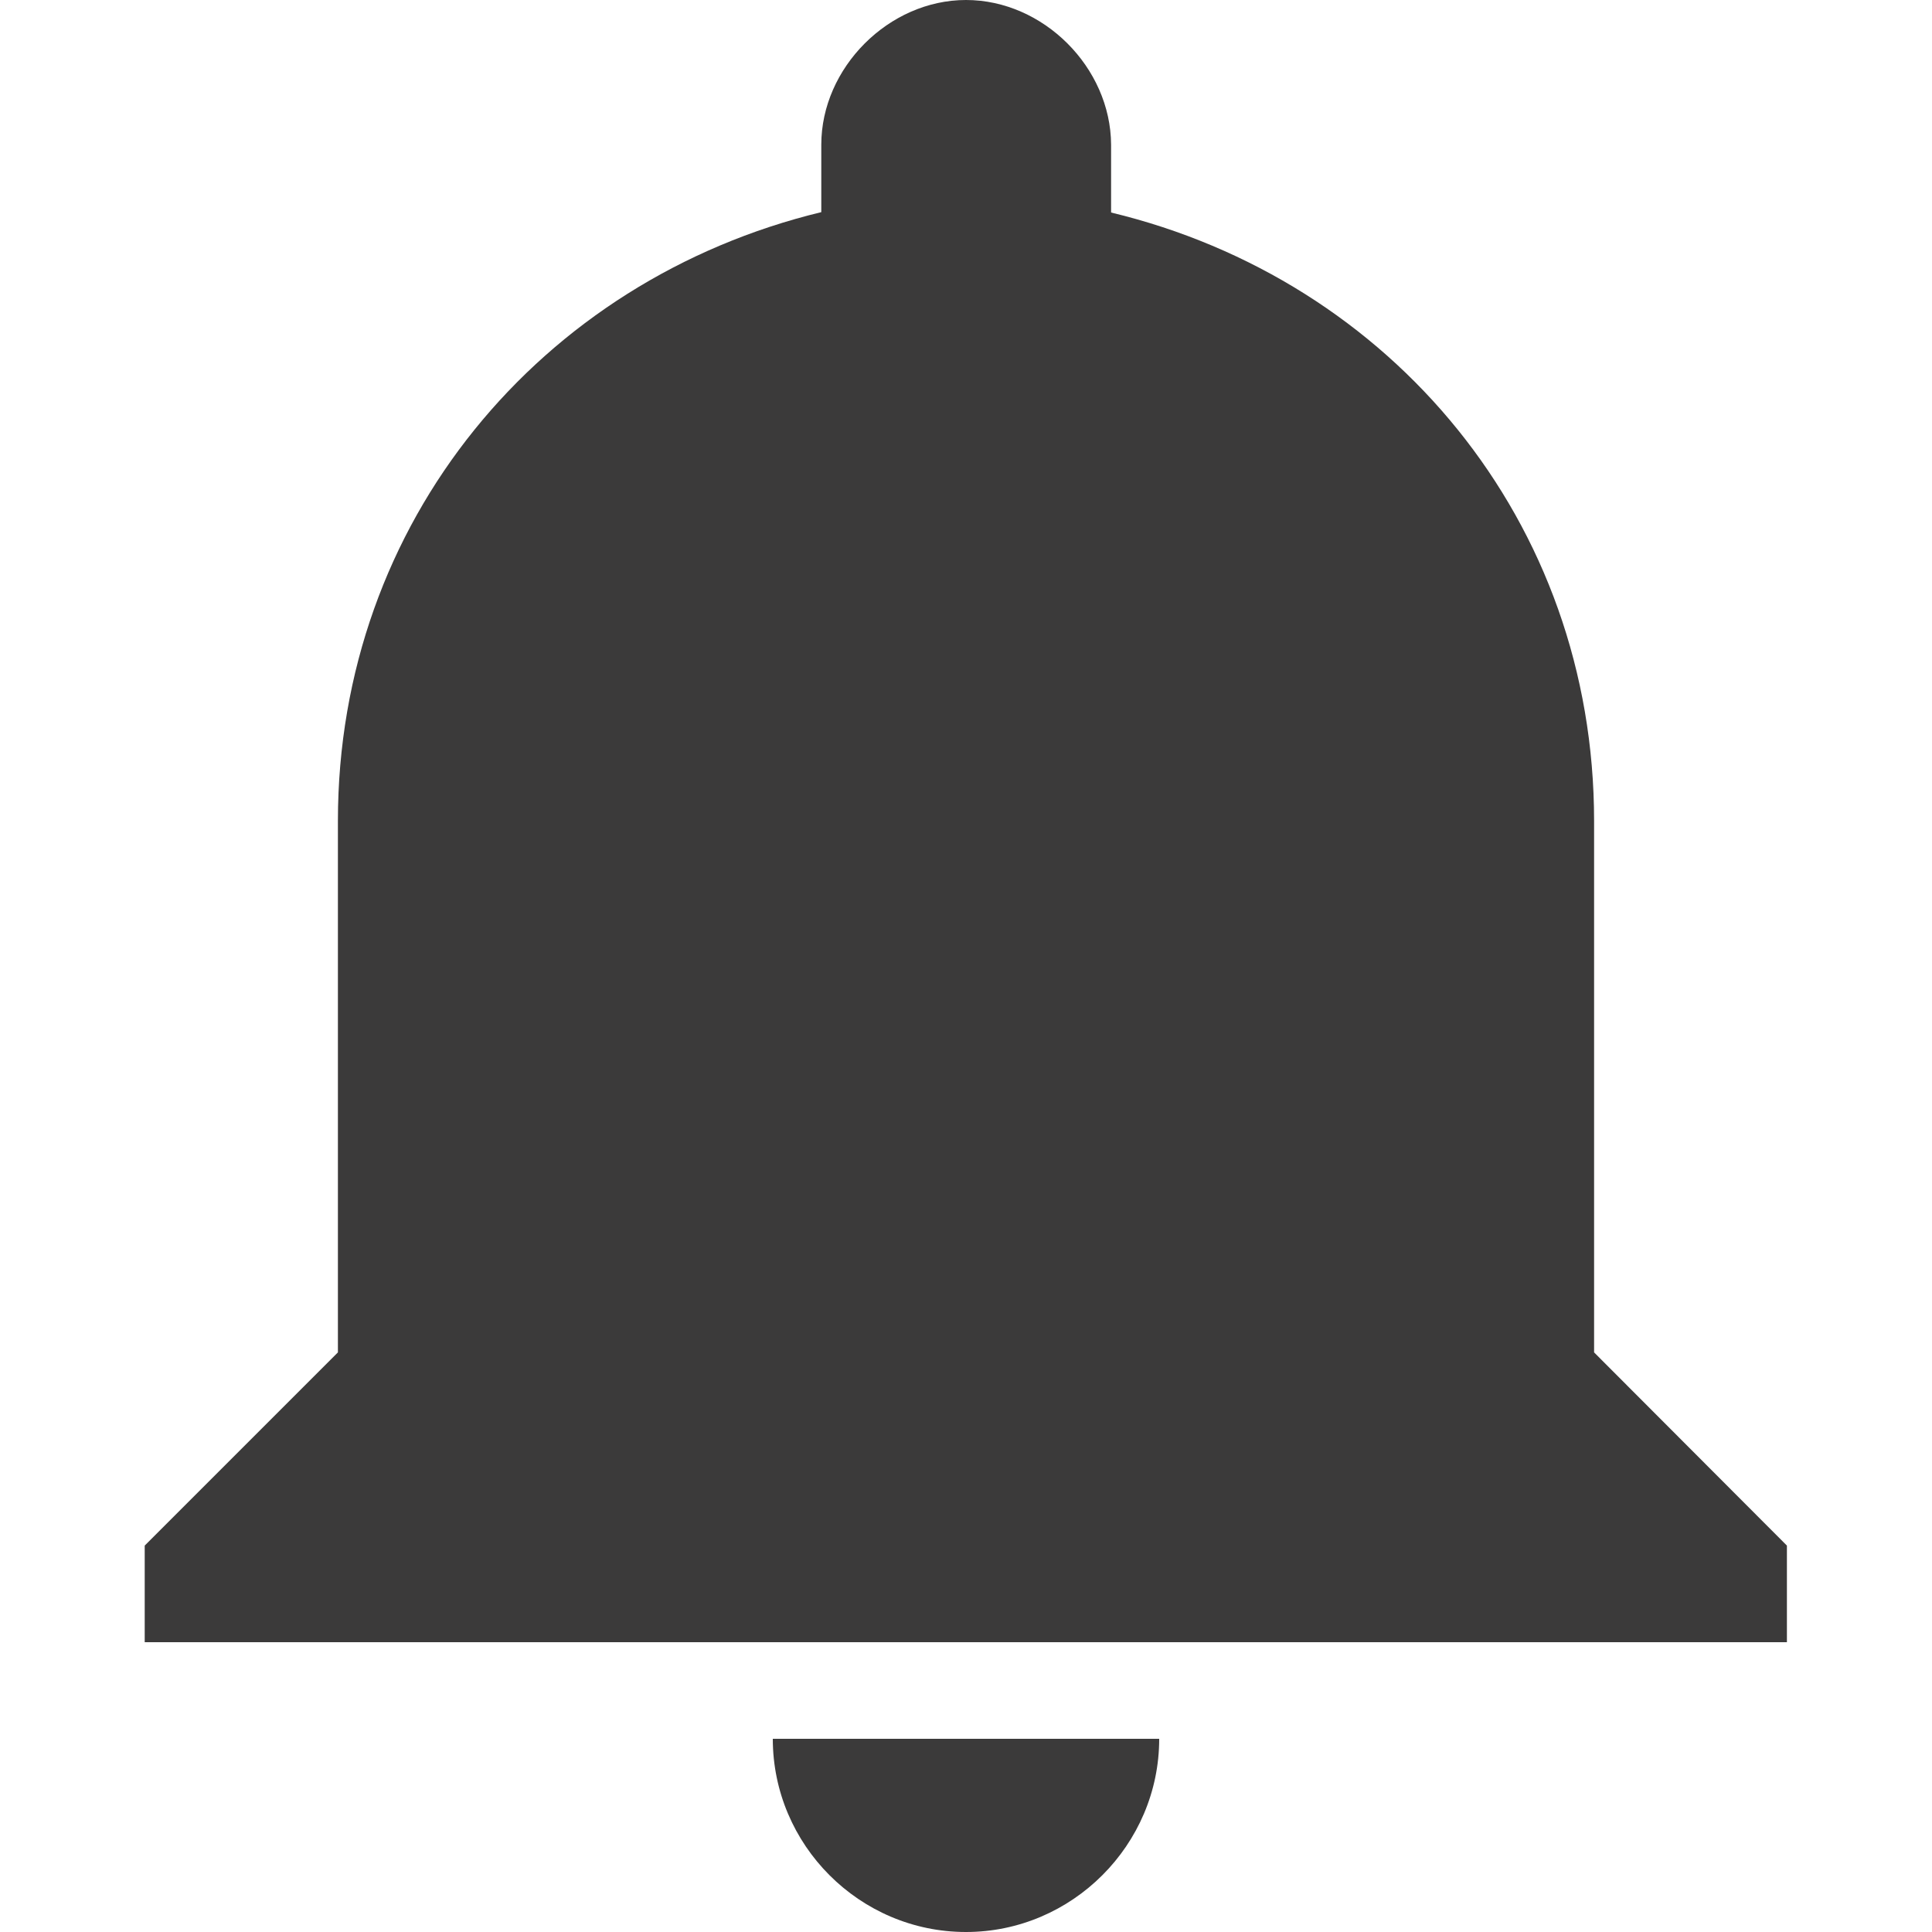
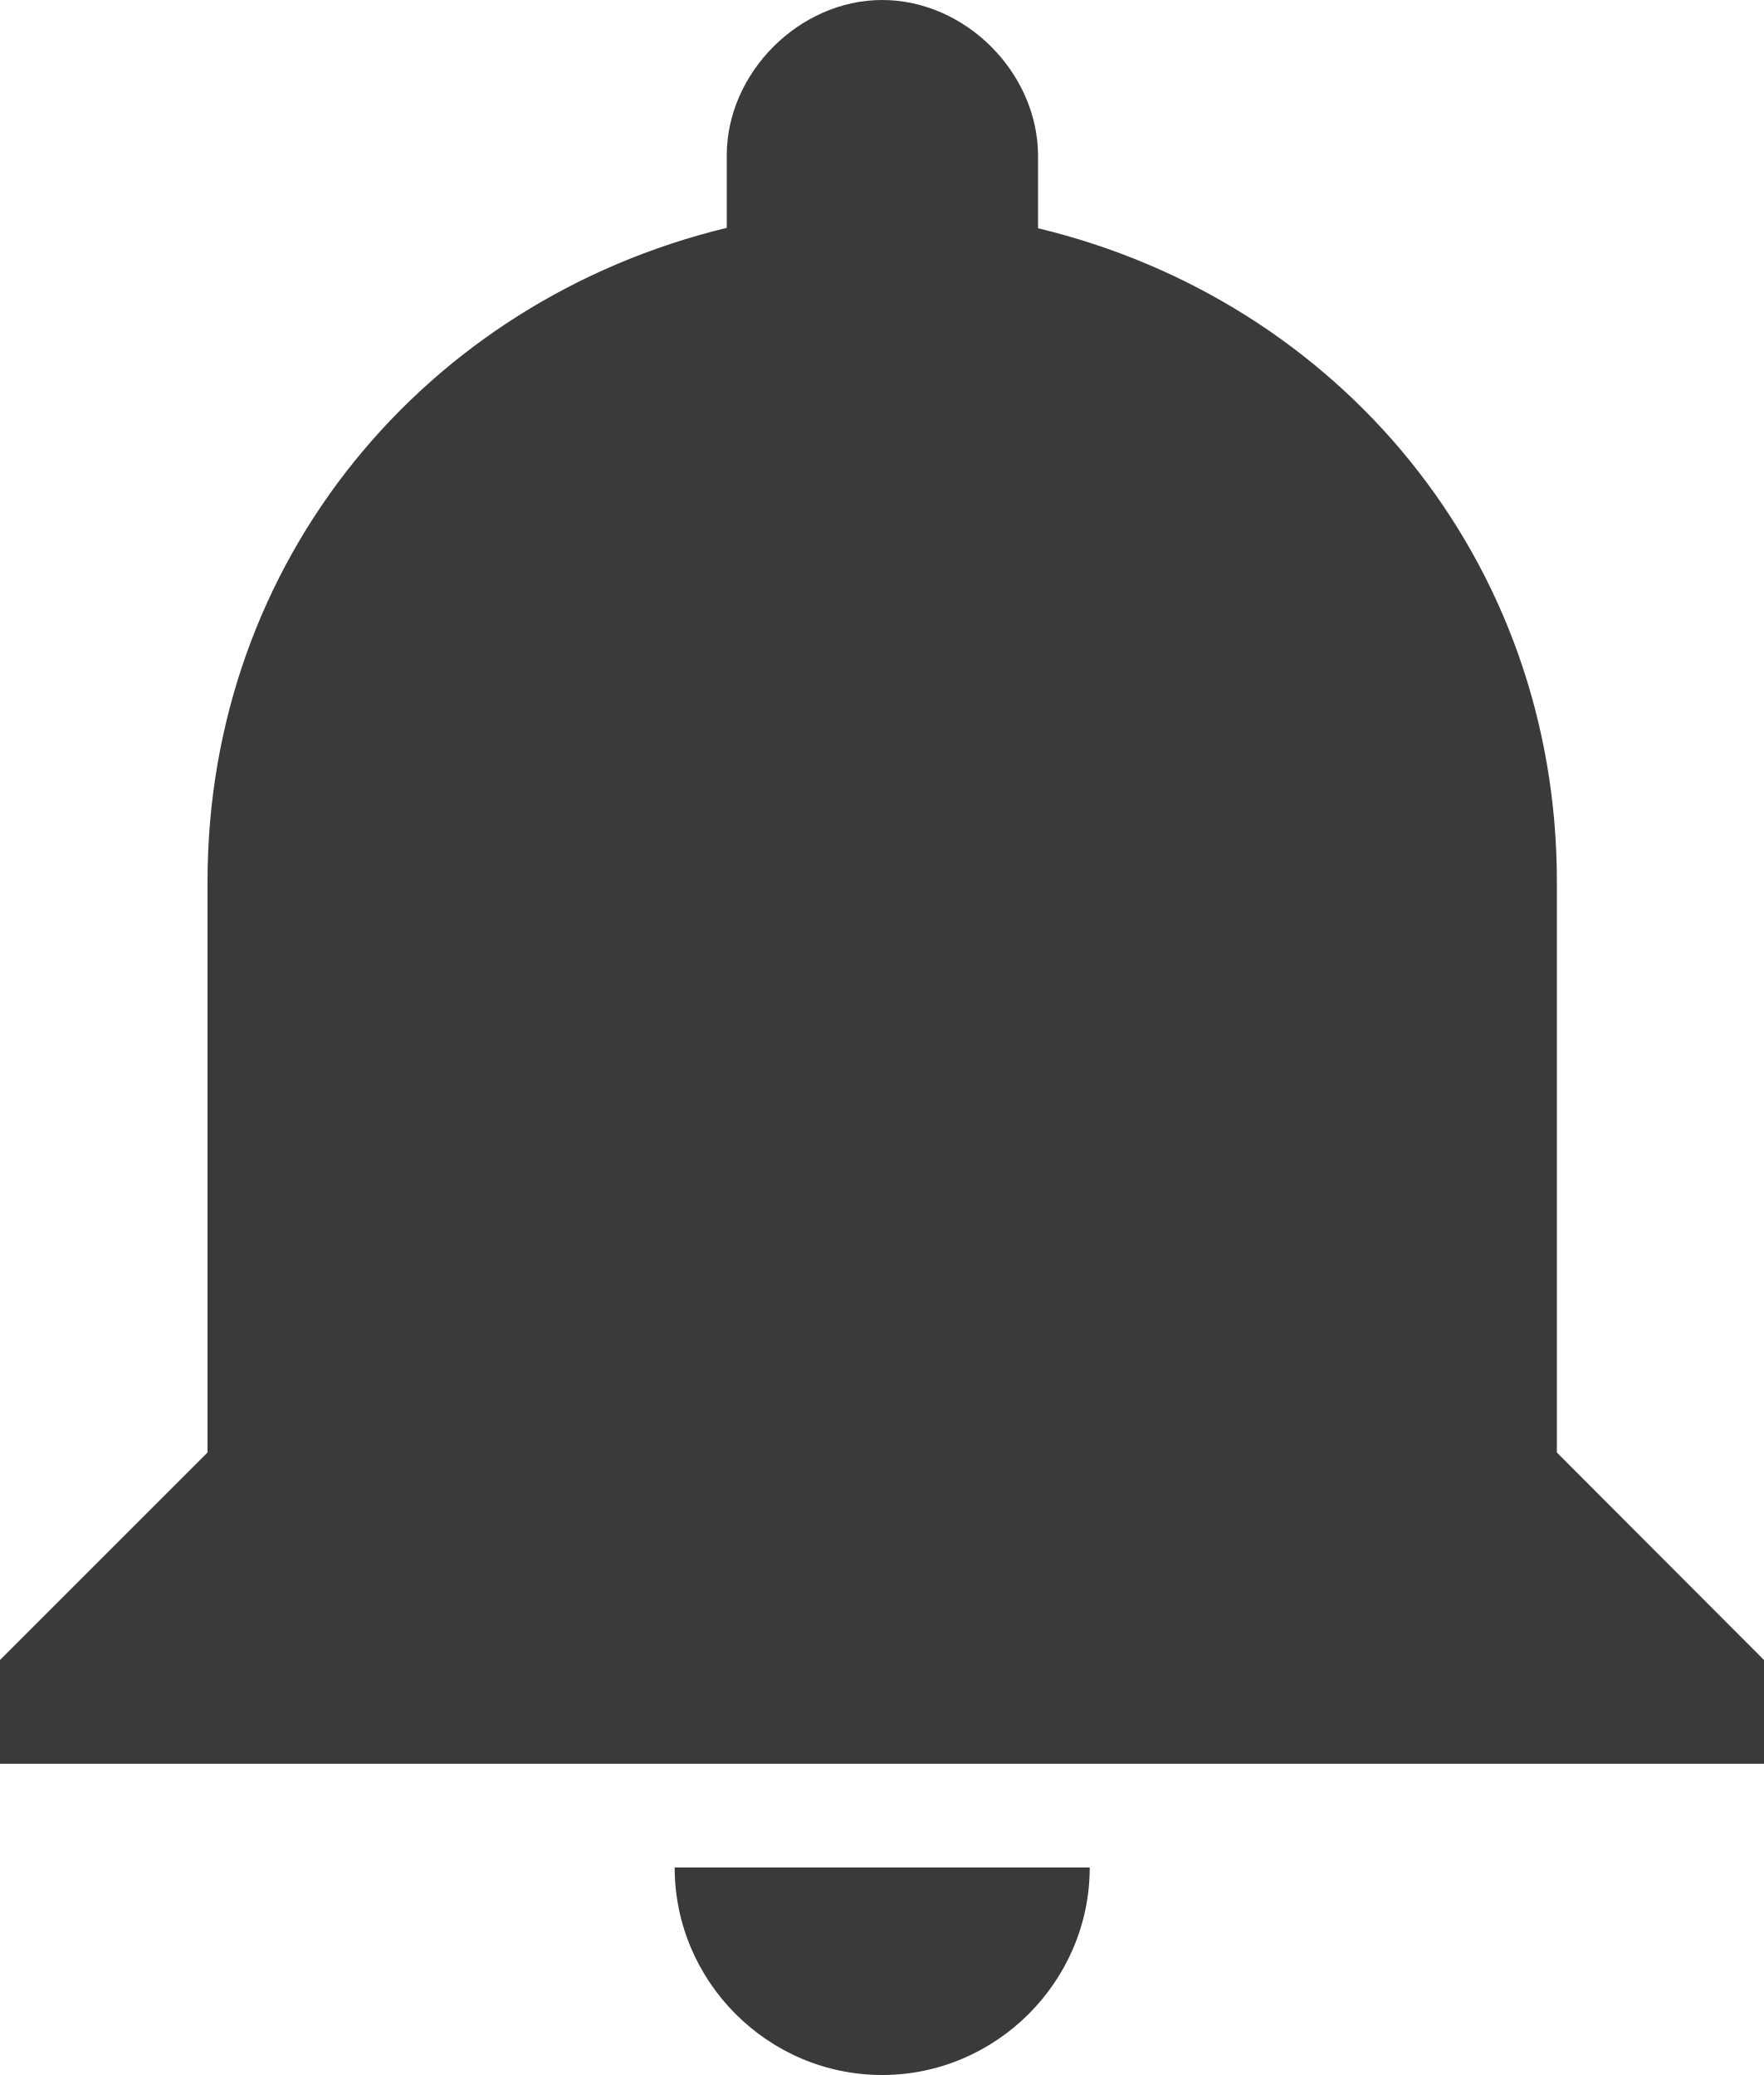
- <svg xmlns="http://www.w3.org/2000/svg" version="1.1" id="Capa_1" x="0px" y="0px" viewBox="0 0 510 510" style="enable-background:new 0 0 510 510;" xml:space="preserve">
+ <svg xmlns="http://www.w3.org/2000/svg" version="1.1" id="Capa_1" x="0px" y="0px" viewBox="0 0 433.5 510" style="enable-background:new 0 0 433.5 510;" xml:space="preserve">
  <style type="text/css">
	.st0{fill:#3B3A3A;}
</style>
  <g>
    <g id="notifications">
-       <path class="st0" d="M255,510c28,0,51-23,51-51H204C204,487,226.9,510,255,510z M420.8,357V216.7c0-79.1-53.5-142.8-127.5-160.6    V38.2C293.2,17.8,275.4,0,255,0s-38.2,17.9-38.2,38.2v17.8C142.8,73.9,89.2,137.7,89.2,216.7V357l-51,51v25.5h433.5V408L420.8,357    z" />
+       <path class="st0" d="M216.8,510c28,0,51-23,51-51h-102C165.8,487,188.7,510,216.8,510z M382.6,357V216.7    c0-79.1-53.5-142.8-127.5-160.6V38.2C255,17.8,237.2,0,216.8,0s-38.2,17.9-38.2,38.2V56C104.6,73.9,51,137.7,51,216.7V357L0,408    v25.5h433.5V408L382.6,357z" />
    </g>
  </g>
</svg>
